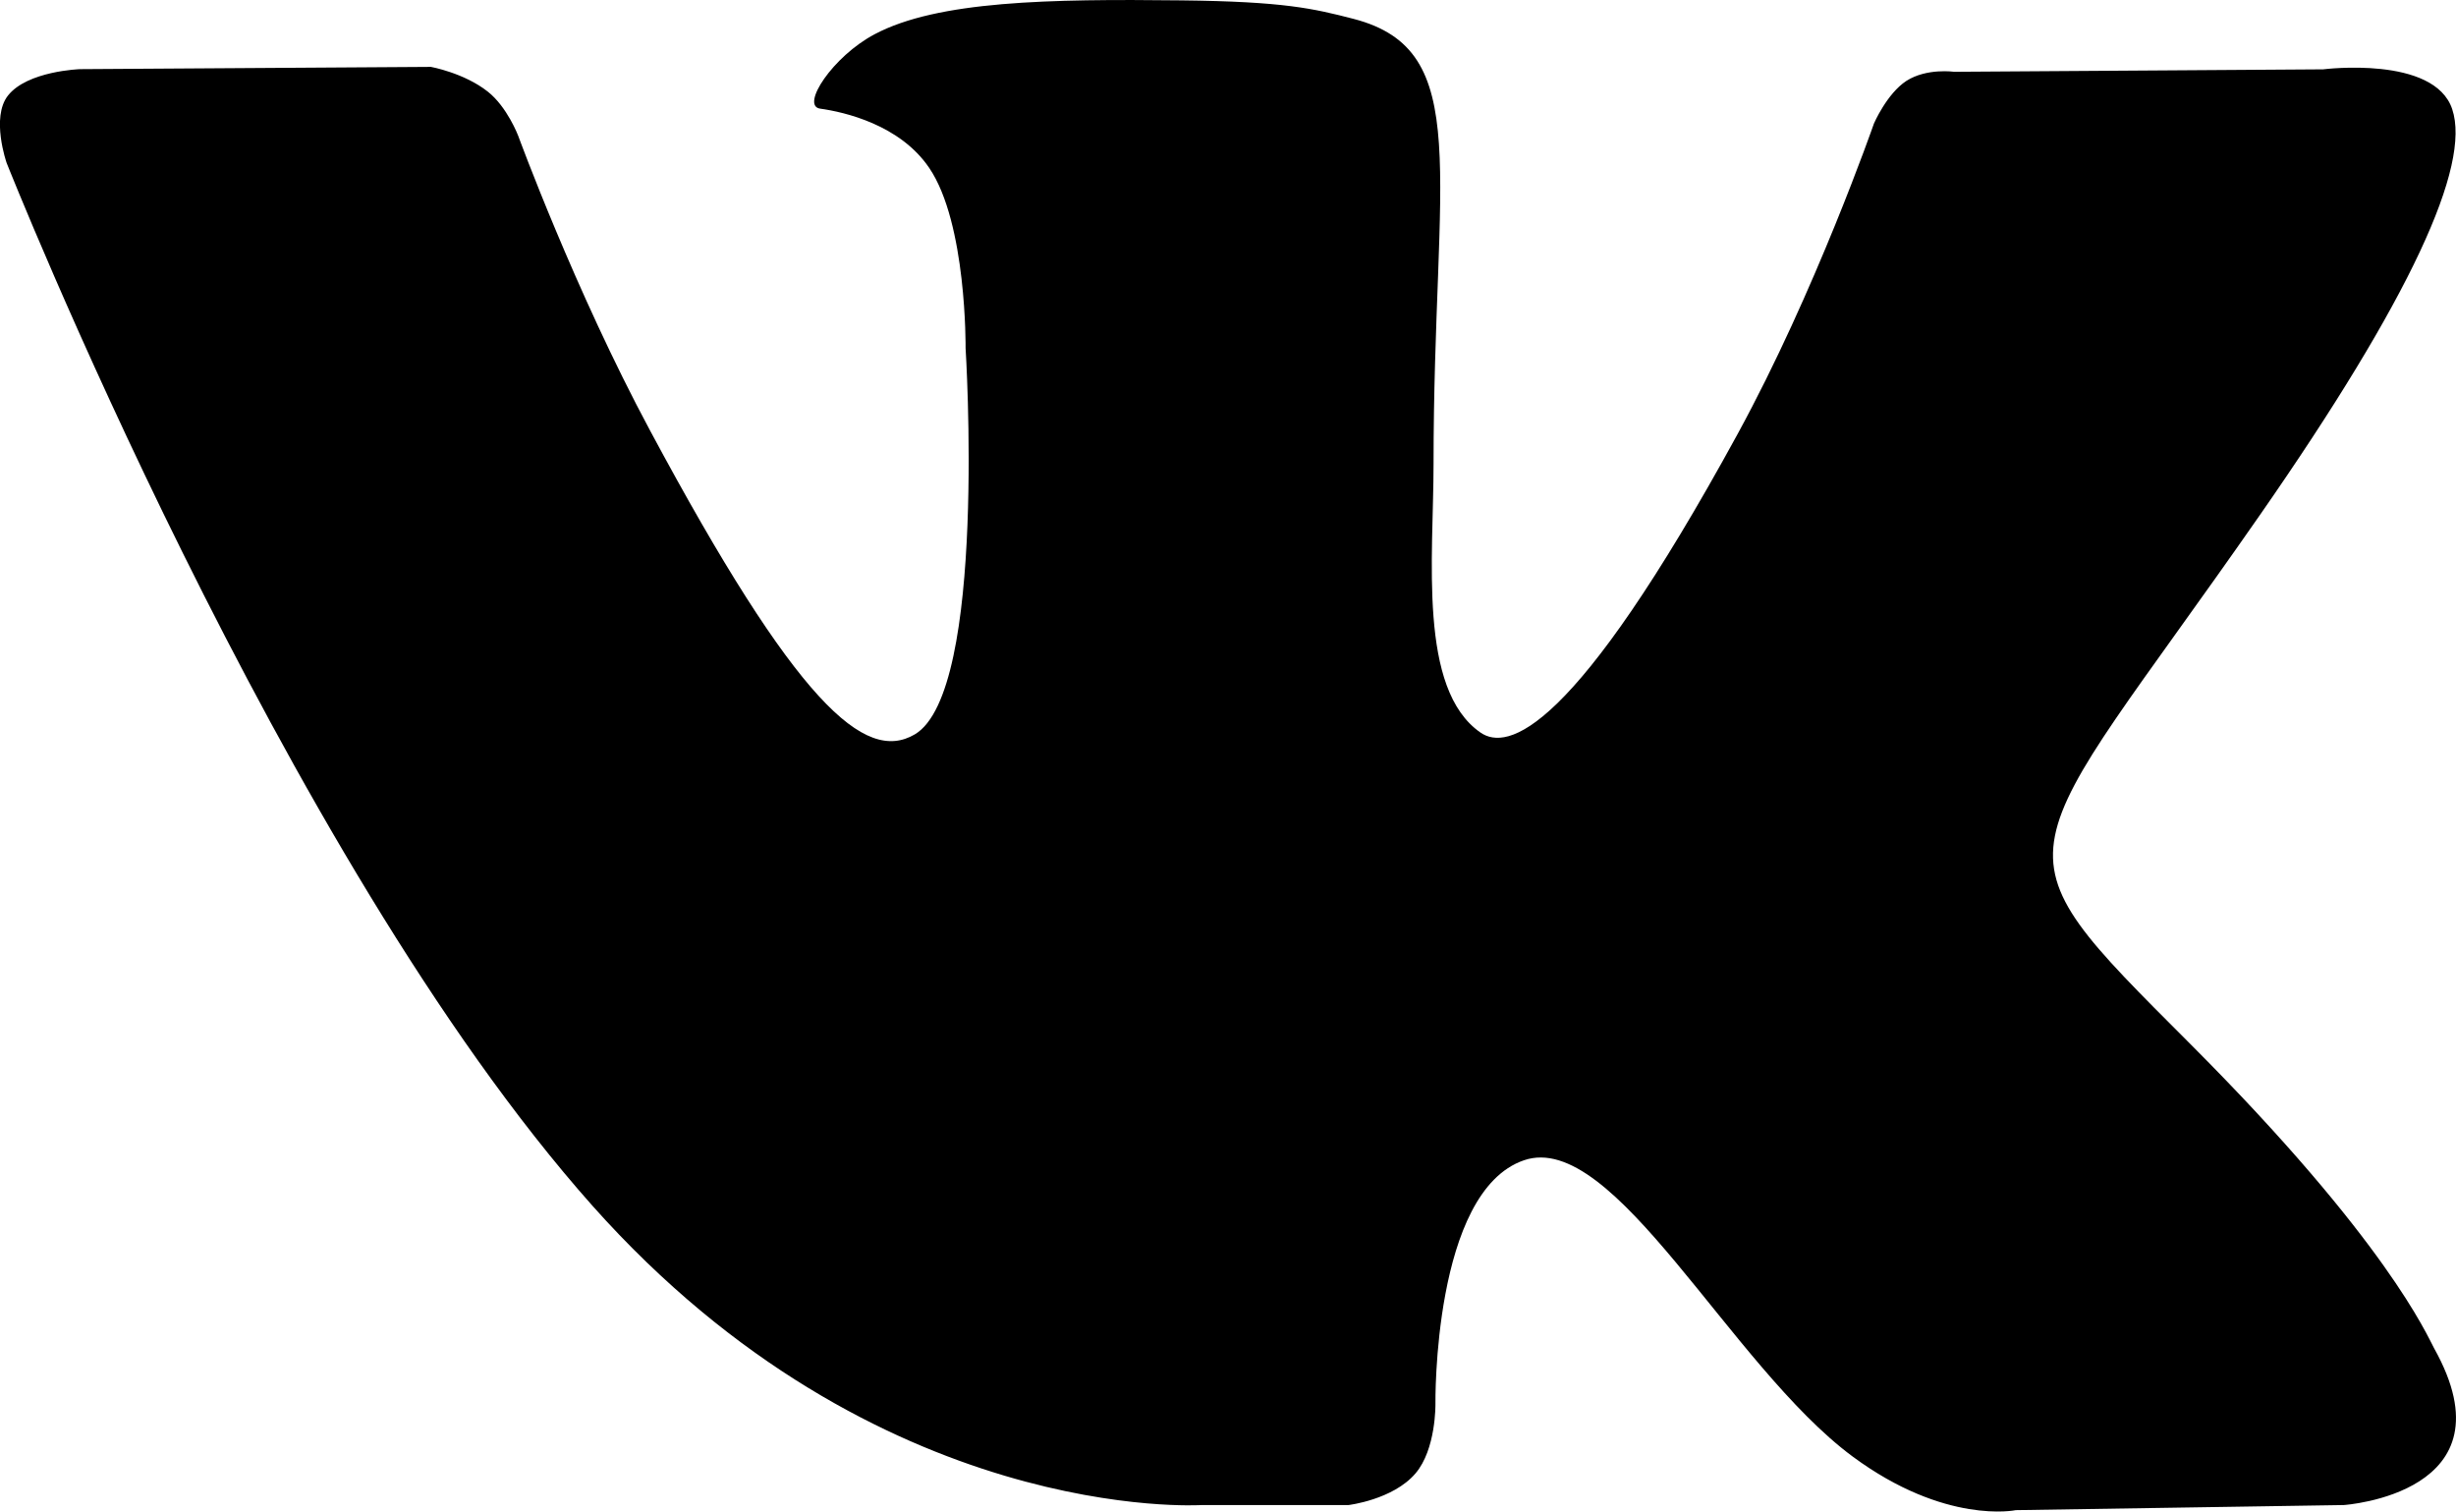
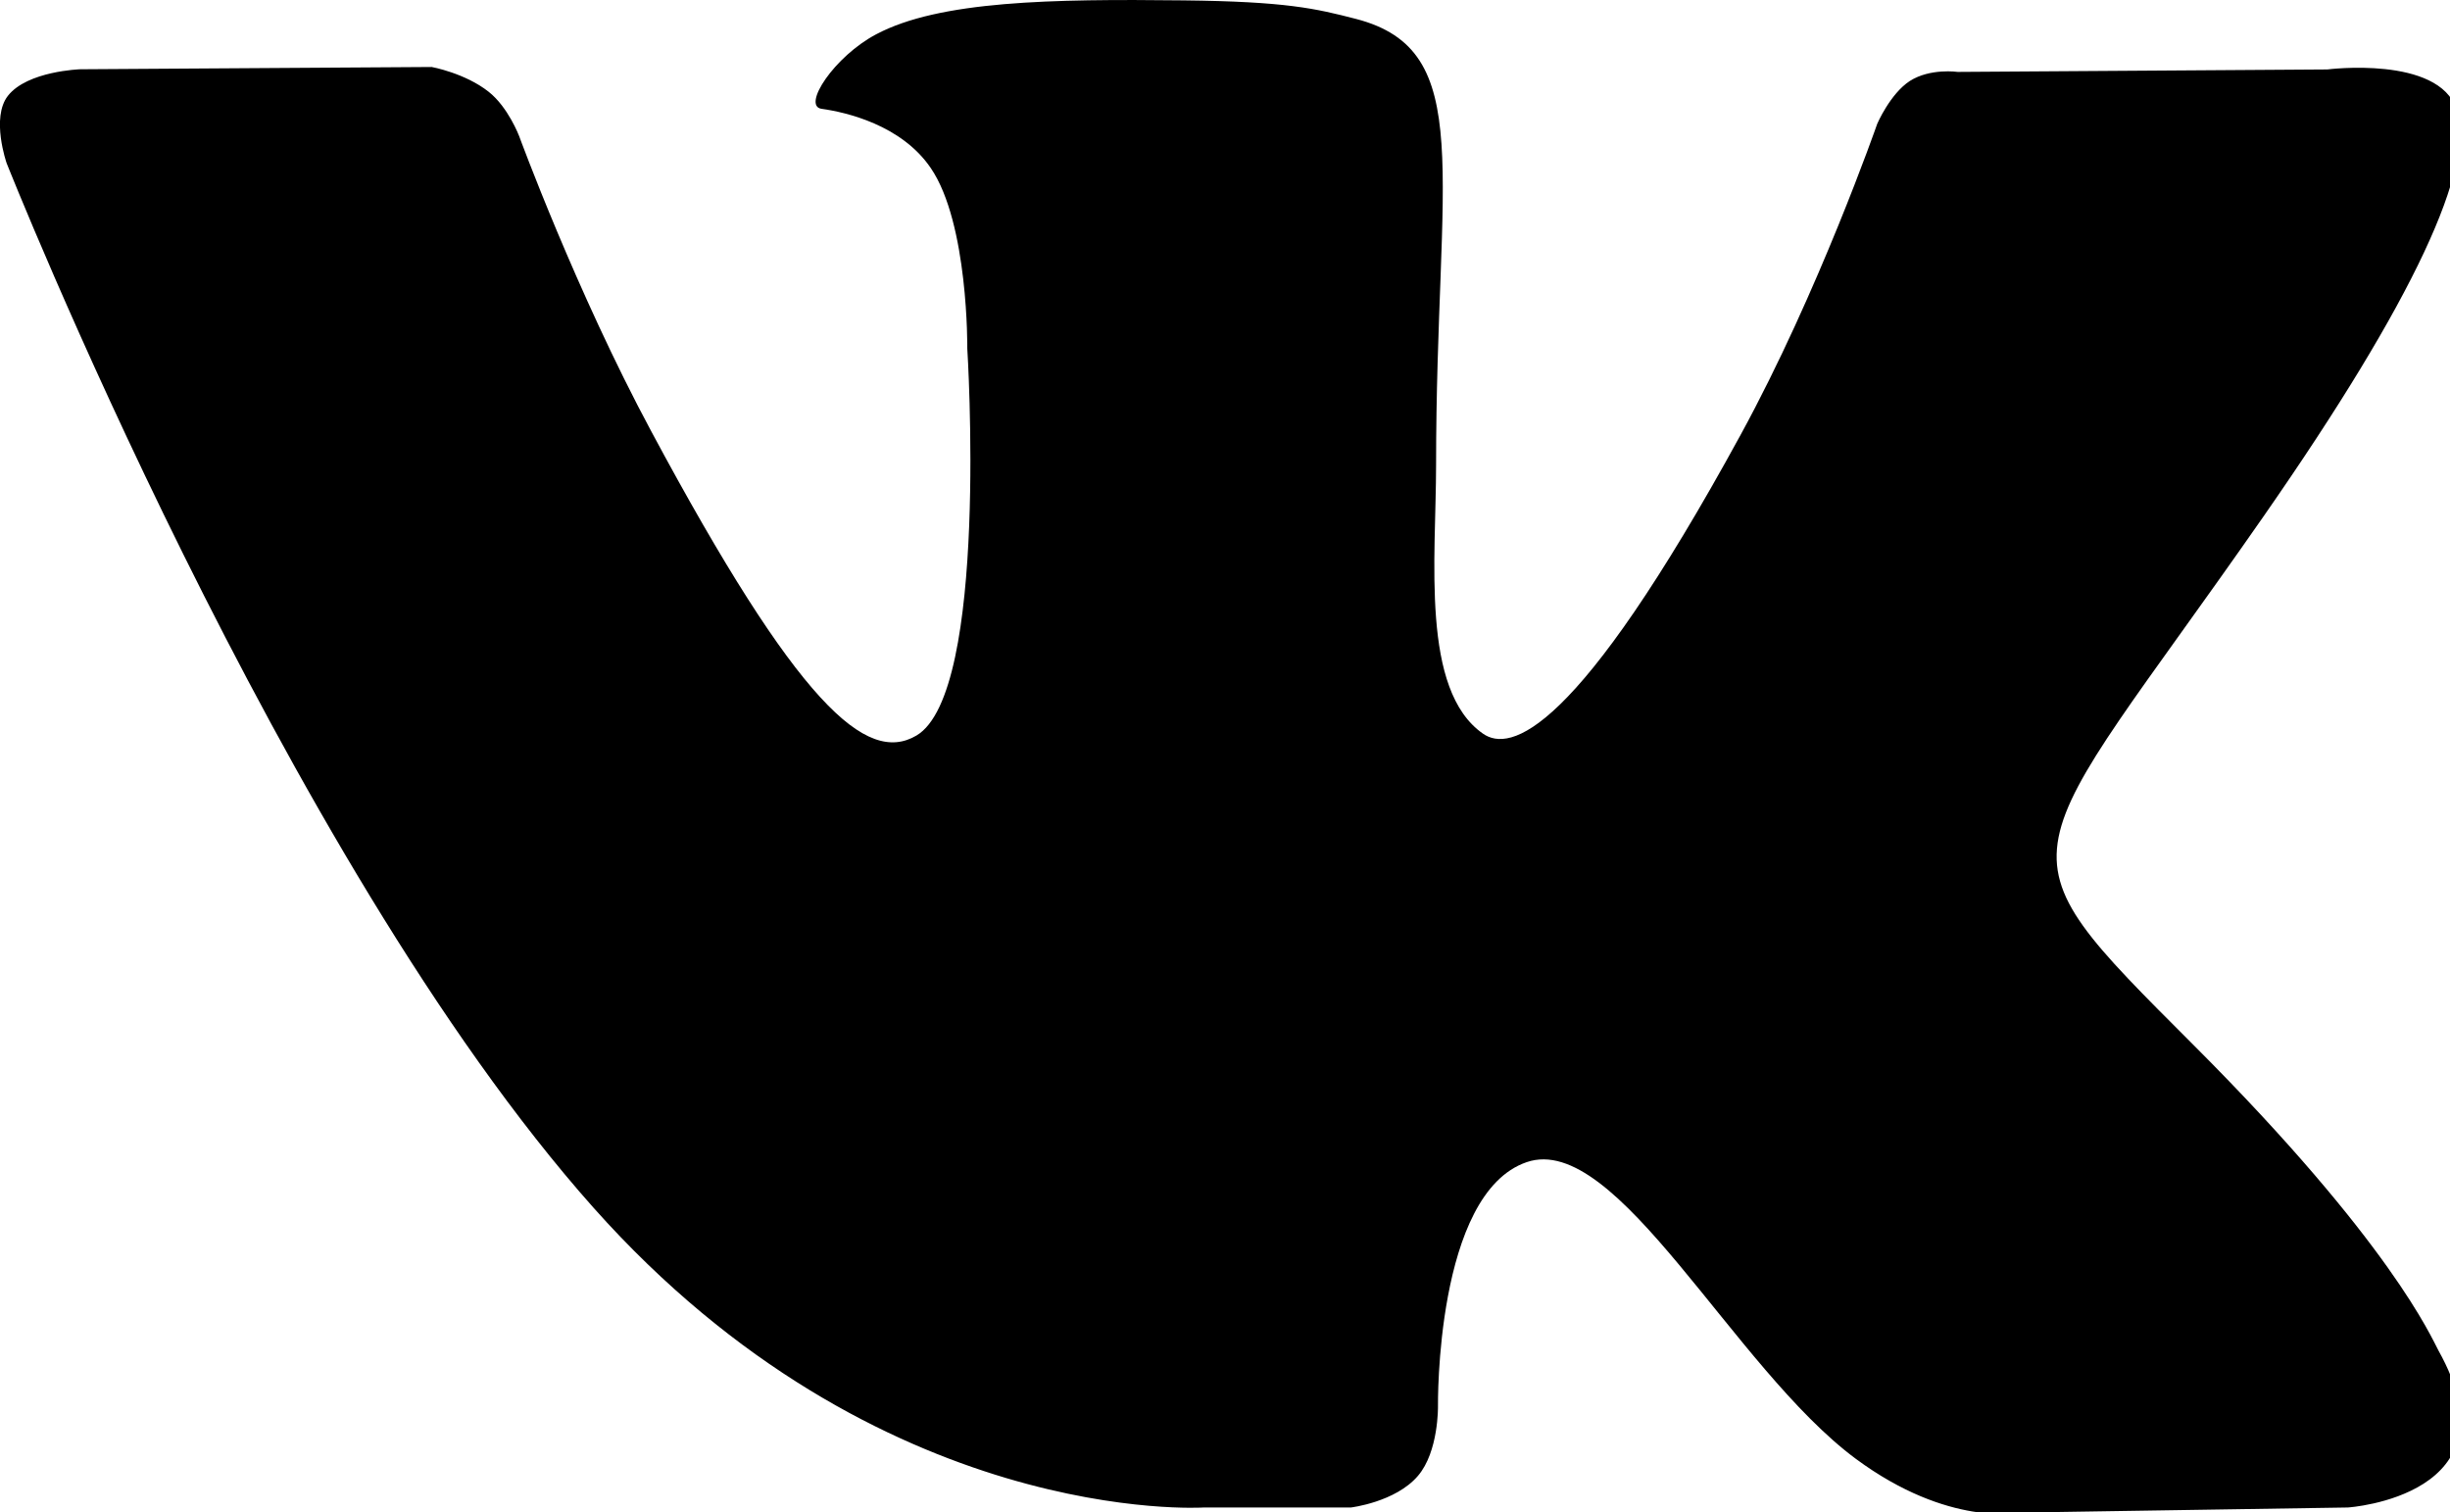
- <svg xmlns="http://www.w3.org/2000/svg" id="vk" width="13" height="8" viewBox="0 0 13 8">
+ <svg xmlns="http://www.w3.org/2000/svg" id="vk">
  <path d="M12.884 7.136C12.849 7.072 12.633 6.566 11.593 5.525C10.504 4.435 10.65 4.612 11.962 2.726C12.761 1.578 13.08 0.877 12.98 0.578C12.885 0.292 12.297 0.367 12.297 0.367L10.344 0.38C10.344 0.38 10.199 0.359 10.091 0.428C9.987 0.496 9.919 0.654 9.919 0.654C9.919 0.654 9.61 1.542 9.197 2.298C8.326 3.892 7.978 3.976 7.836 3.877C7.505 3.647 7.588 2.95 7.588 2.456C7.588 0.911 7.805 0.266 7.165 0.1C6.952 0.045 6.796 0.008 6.252 0.002C5.555 -0.006 4.964 0.004 4.63 0.181C4.408 0.298 4.236 0.56 4.341 0.575C4.47 0.593 4.763 0.66 4.918 0.888C5.118 1.181 5.111 1.842 5.111 1.842C5.111 1.842 5.227 3.661 4.842 3.887C4.578 4.042 4.217 3.726 3.441 2.279C3.043 1.538 2.743 0.719 2.743 0.719C2.743 0.719 2.685 0.566 2.582 0.485C2.457 0.386 2.281 0.354 2.281 0.354L0.424 0.366C0.424 0.366 0.145 0.375 0.042 0.506C-0.049 0.622 0.035 0.862 0.035 0.862C0.035 0.862 1.49 4.532 3.136 6.382C4.646 8.078 6.361 7.966 6.361 7.966H7.138C7.138 7.966 7.373 7.938 7.492 7.799C7.602 7.671 7.598 7.431 7.598 7.431C7.598 7.431 7.583 6.306 8.067 6.141C8.544 5.978 9.157 7.228 9.806 7.709C10.297 8.072 10.67 7.993 10.67 7.993L12.406 7.966C12.406 7.966 13.315 7.906 12.884 7.136Z" />
</svg>
